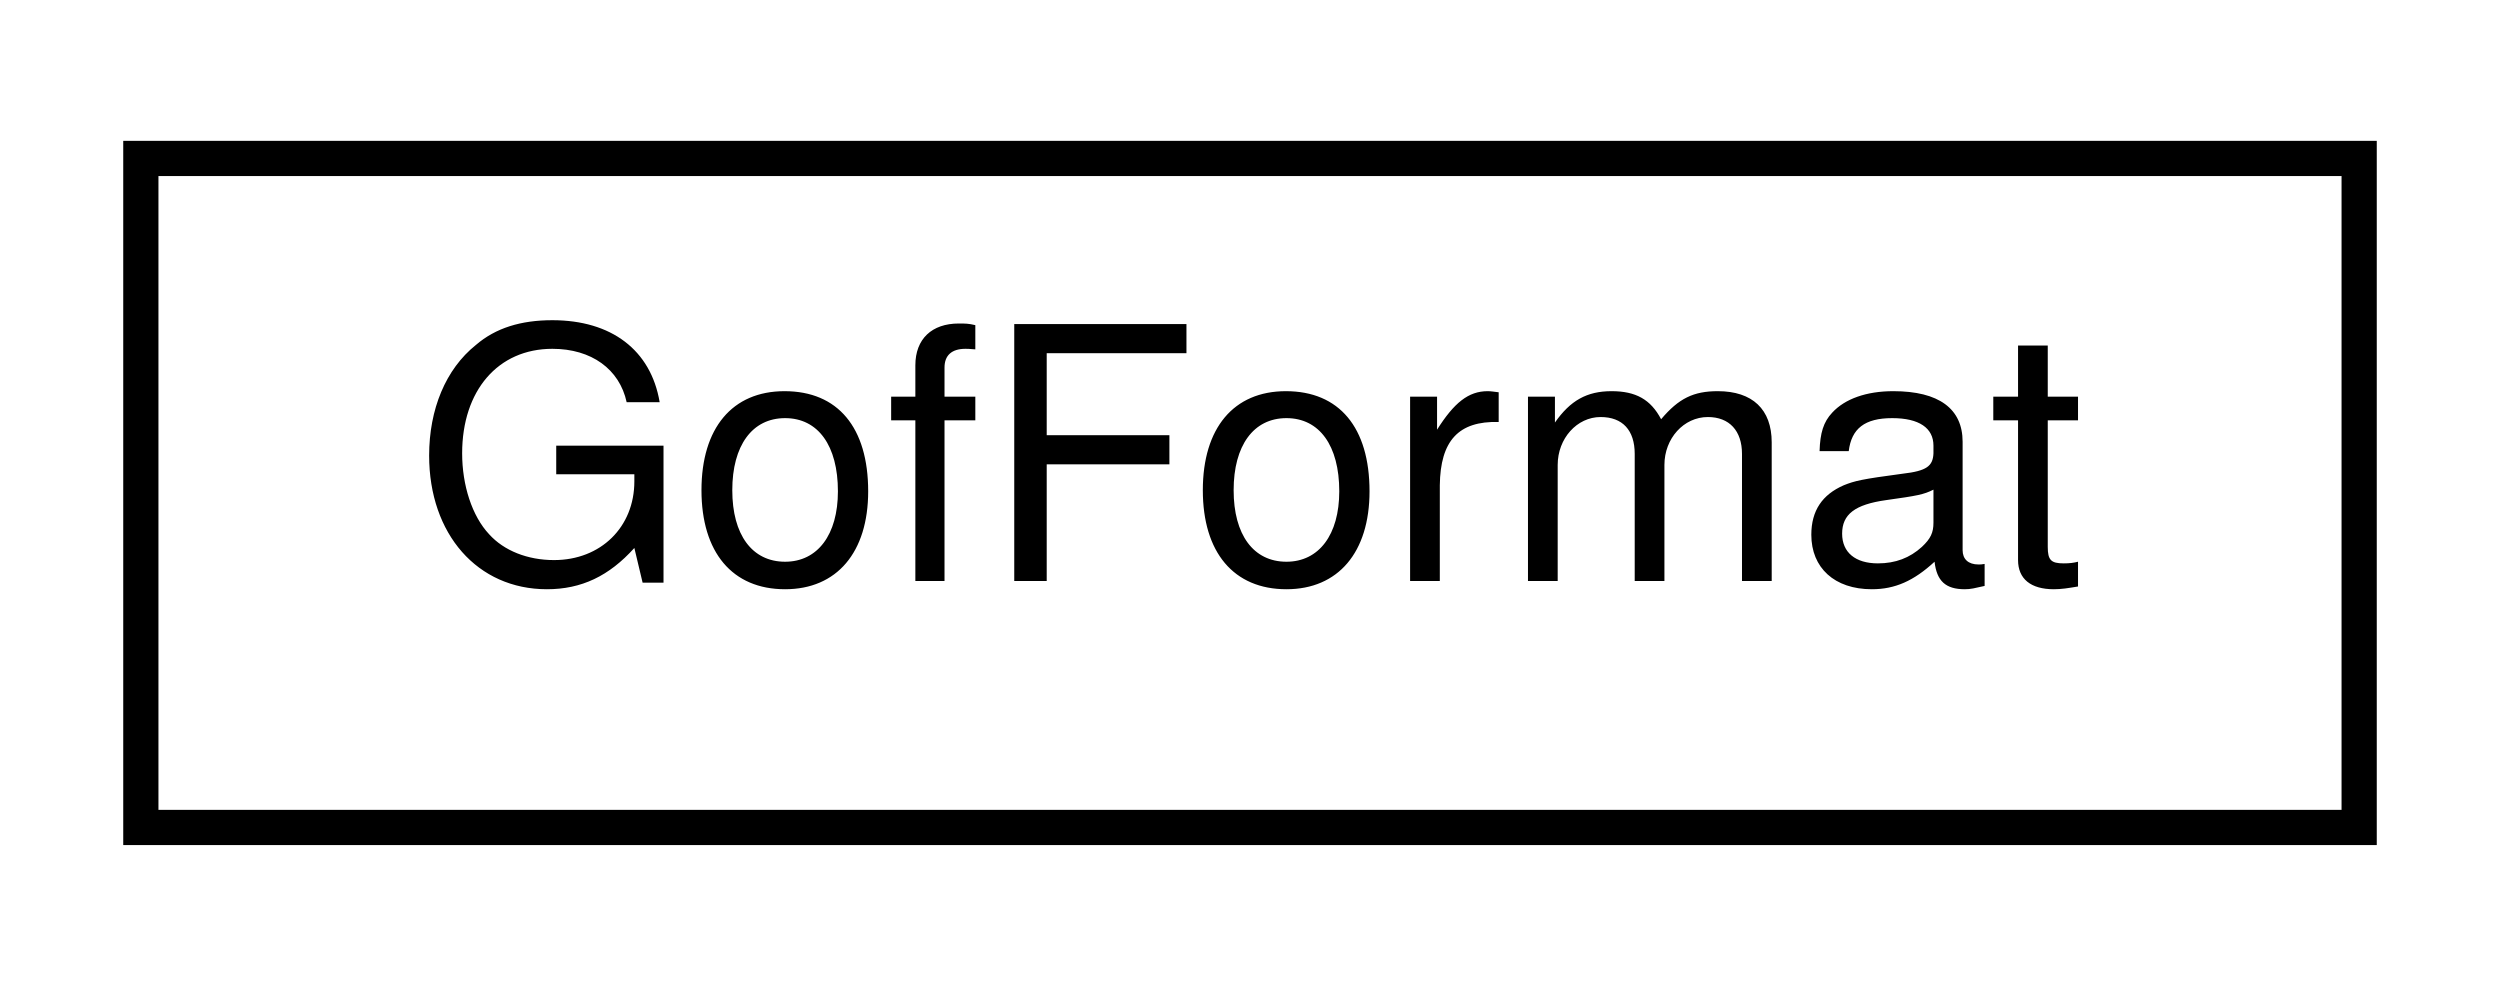
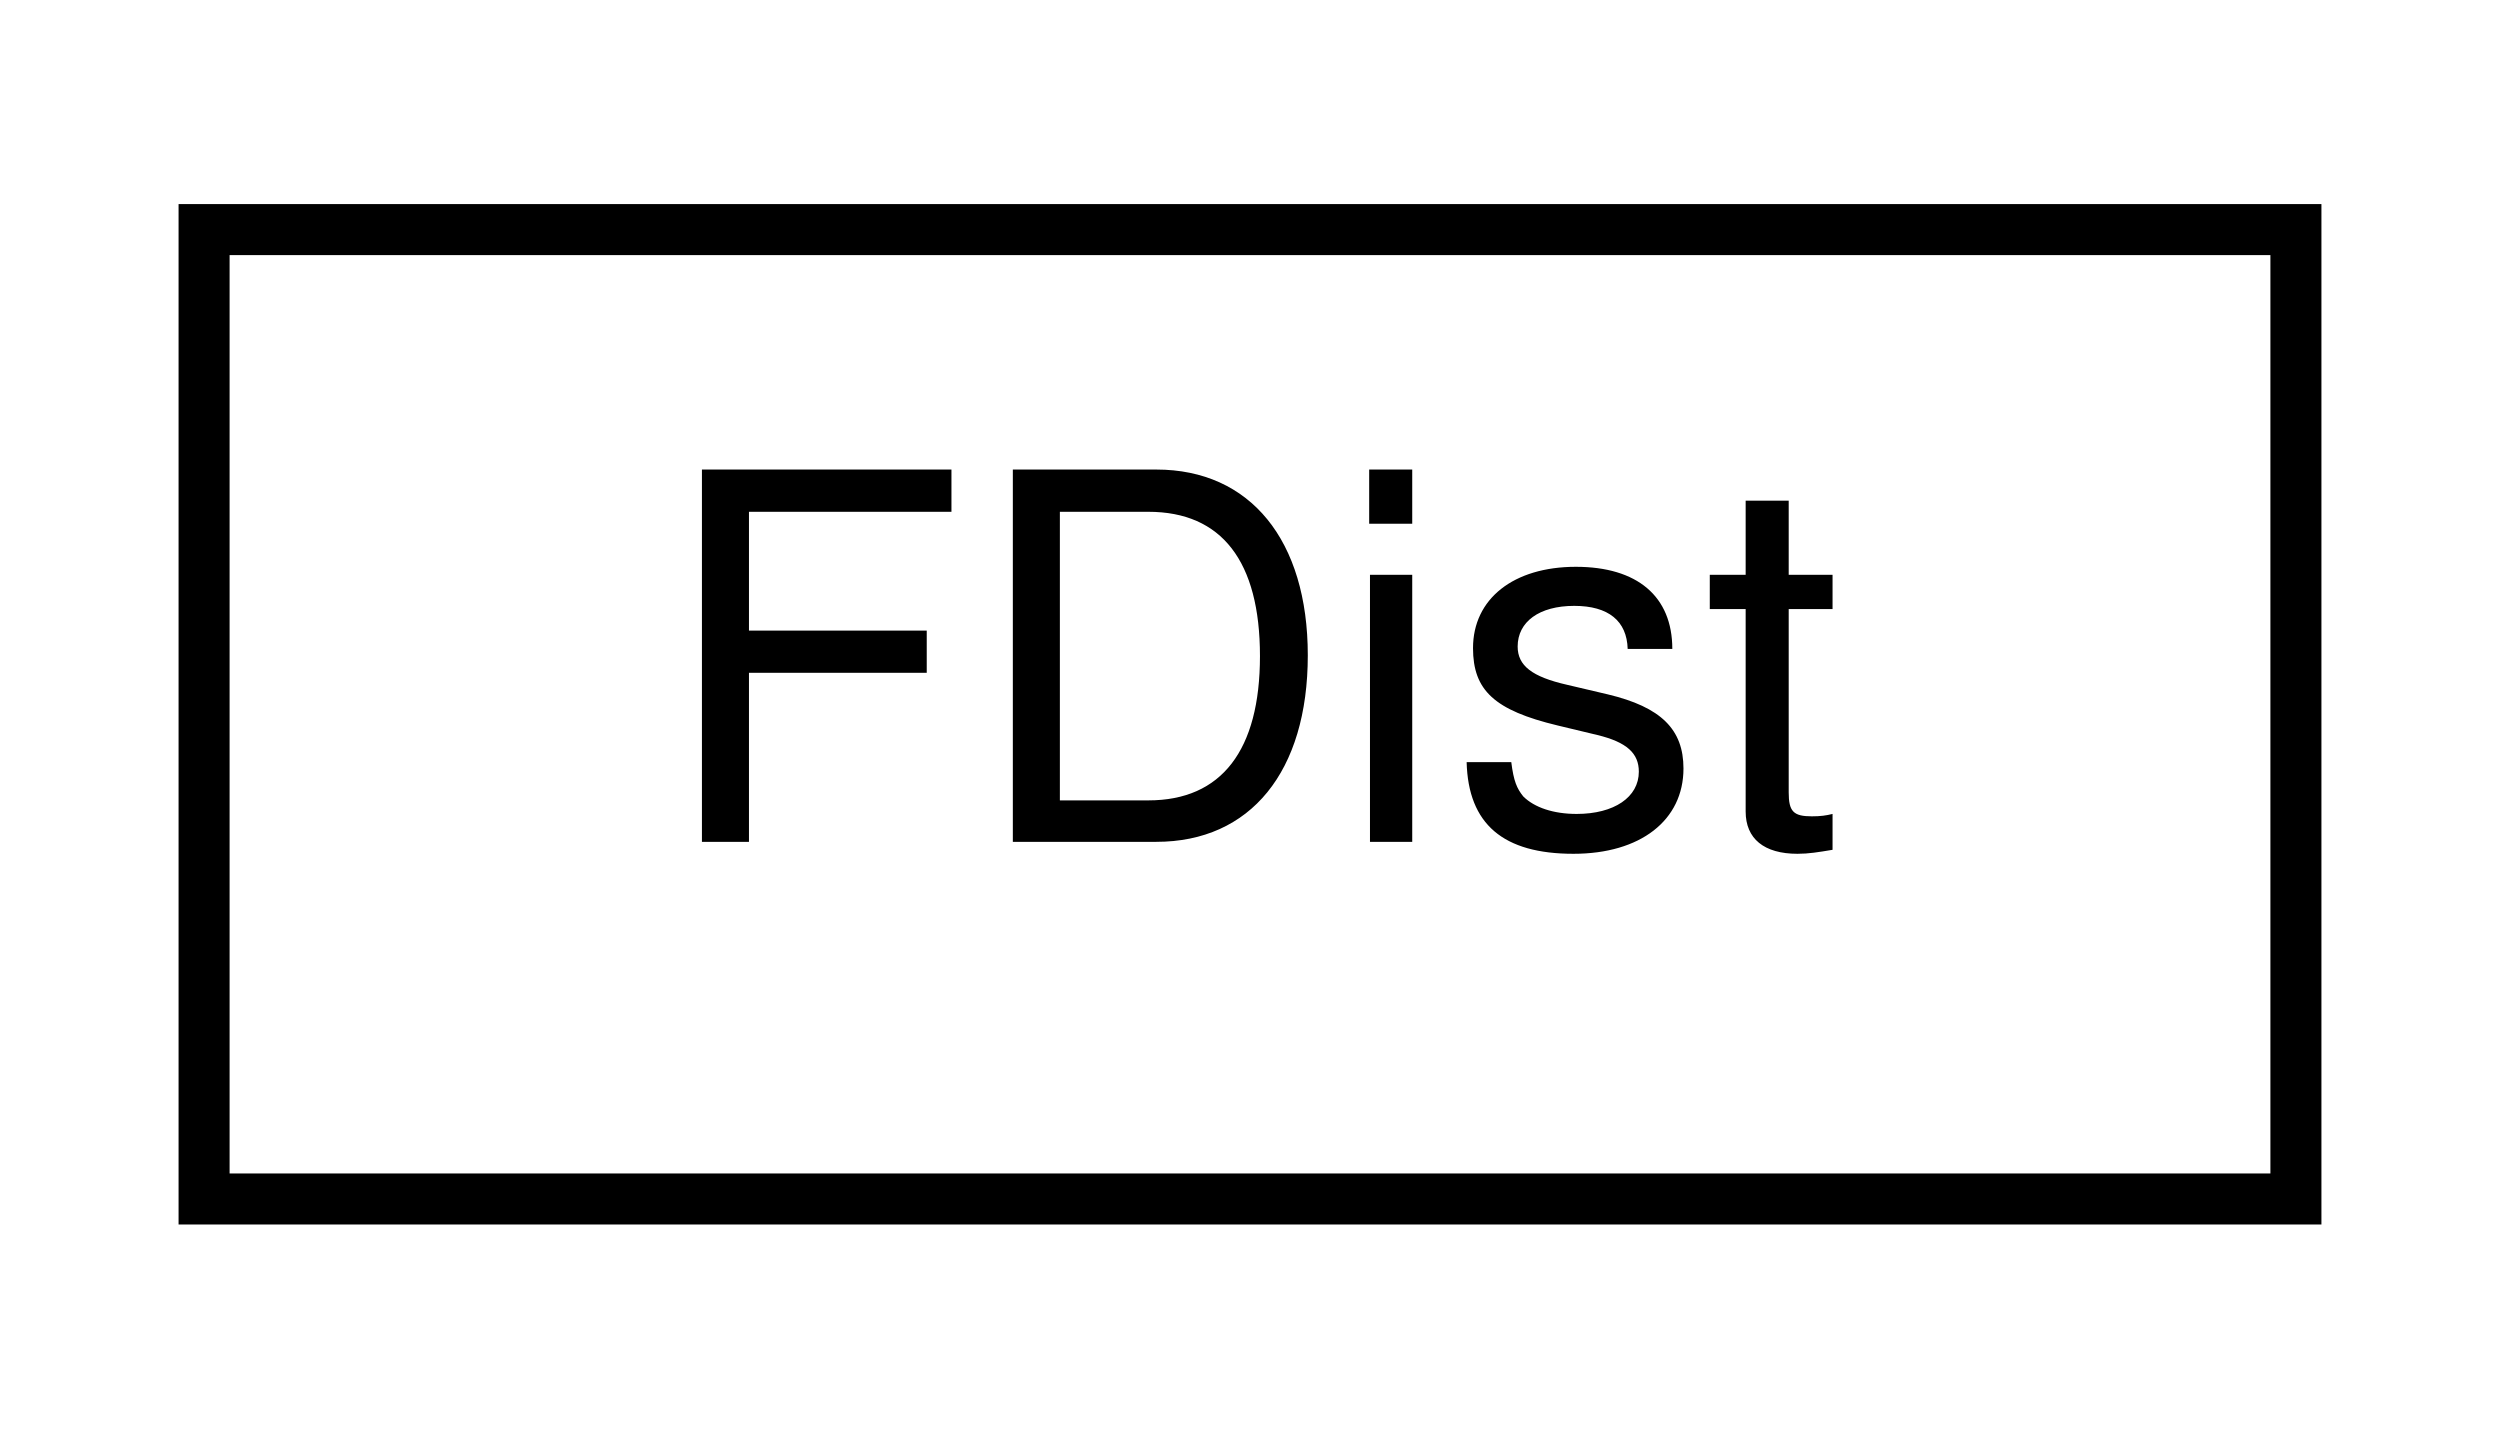
- <svg xmlns="http://www.w3.org/2000/svg" xmlns:xlink="http://www.w3.org/1999/xlink" width="71pt" height="28pt" viewBox="0.00 0.00 71.00 28.00">
+ <svg xmlns="http://www.w3.org/2000/svg" xmlns:xlink="http://www.w3.org/1999/xlink" width="49pt" height="28pt" viewBox="0.00 0.00 49.00 28.00">
  <g id="graph0" class="graph" transform="scale(1 1) rotate(0) translate(4 24)">
    <g id="node1" class="node">
      <g id="a_node1">
-         <a xlink:href="classumontreal_1_1ssj_1_1gof_1_1GofFormat.html" target="_top" xlink:title="This class contains methods used to format results of GOF test statistics, or to apply a series of te...">
-           <polygon fill="none" stroke="#000000" points="0,-.5 0,-19.5 63,-19.5 63,-.5 0,-.5" />
-           <text text-anchor="middle" x="31.5" y="-7.5" font-family="Helvetica,sans-Serif" font-size="10.00" fill="#000000">GofFormat</text>
+         <a xlink:href="classumontreal_1_1ssj_1_1gof_1_1FDist.html" target="_top" xlink:title="This class provides methods to compute (or approximate) the distribution functions of special types o...">
+           <polygon fill="none" stroke="#000000" points="0,-.5 0,-19.5 41,-19.5 41,-.5 0,-.5" />
+           <text text-anchor="middle" x="20.5" y="-7.5" font-family="Helvetica,sans-Serif" font-size="10.00" fill="#000000">FDist</text>
        </a>
      </g>
    </g>
  </g>
</svg>
